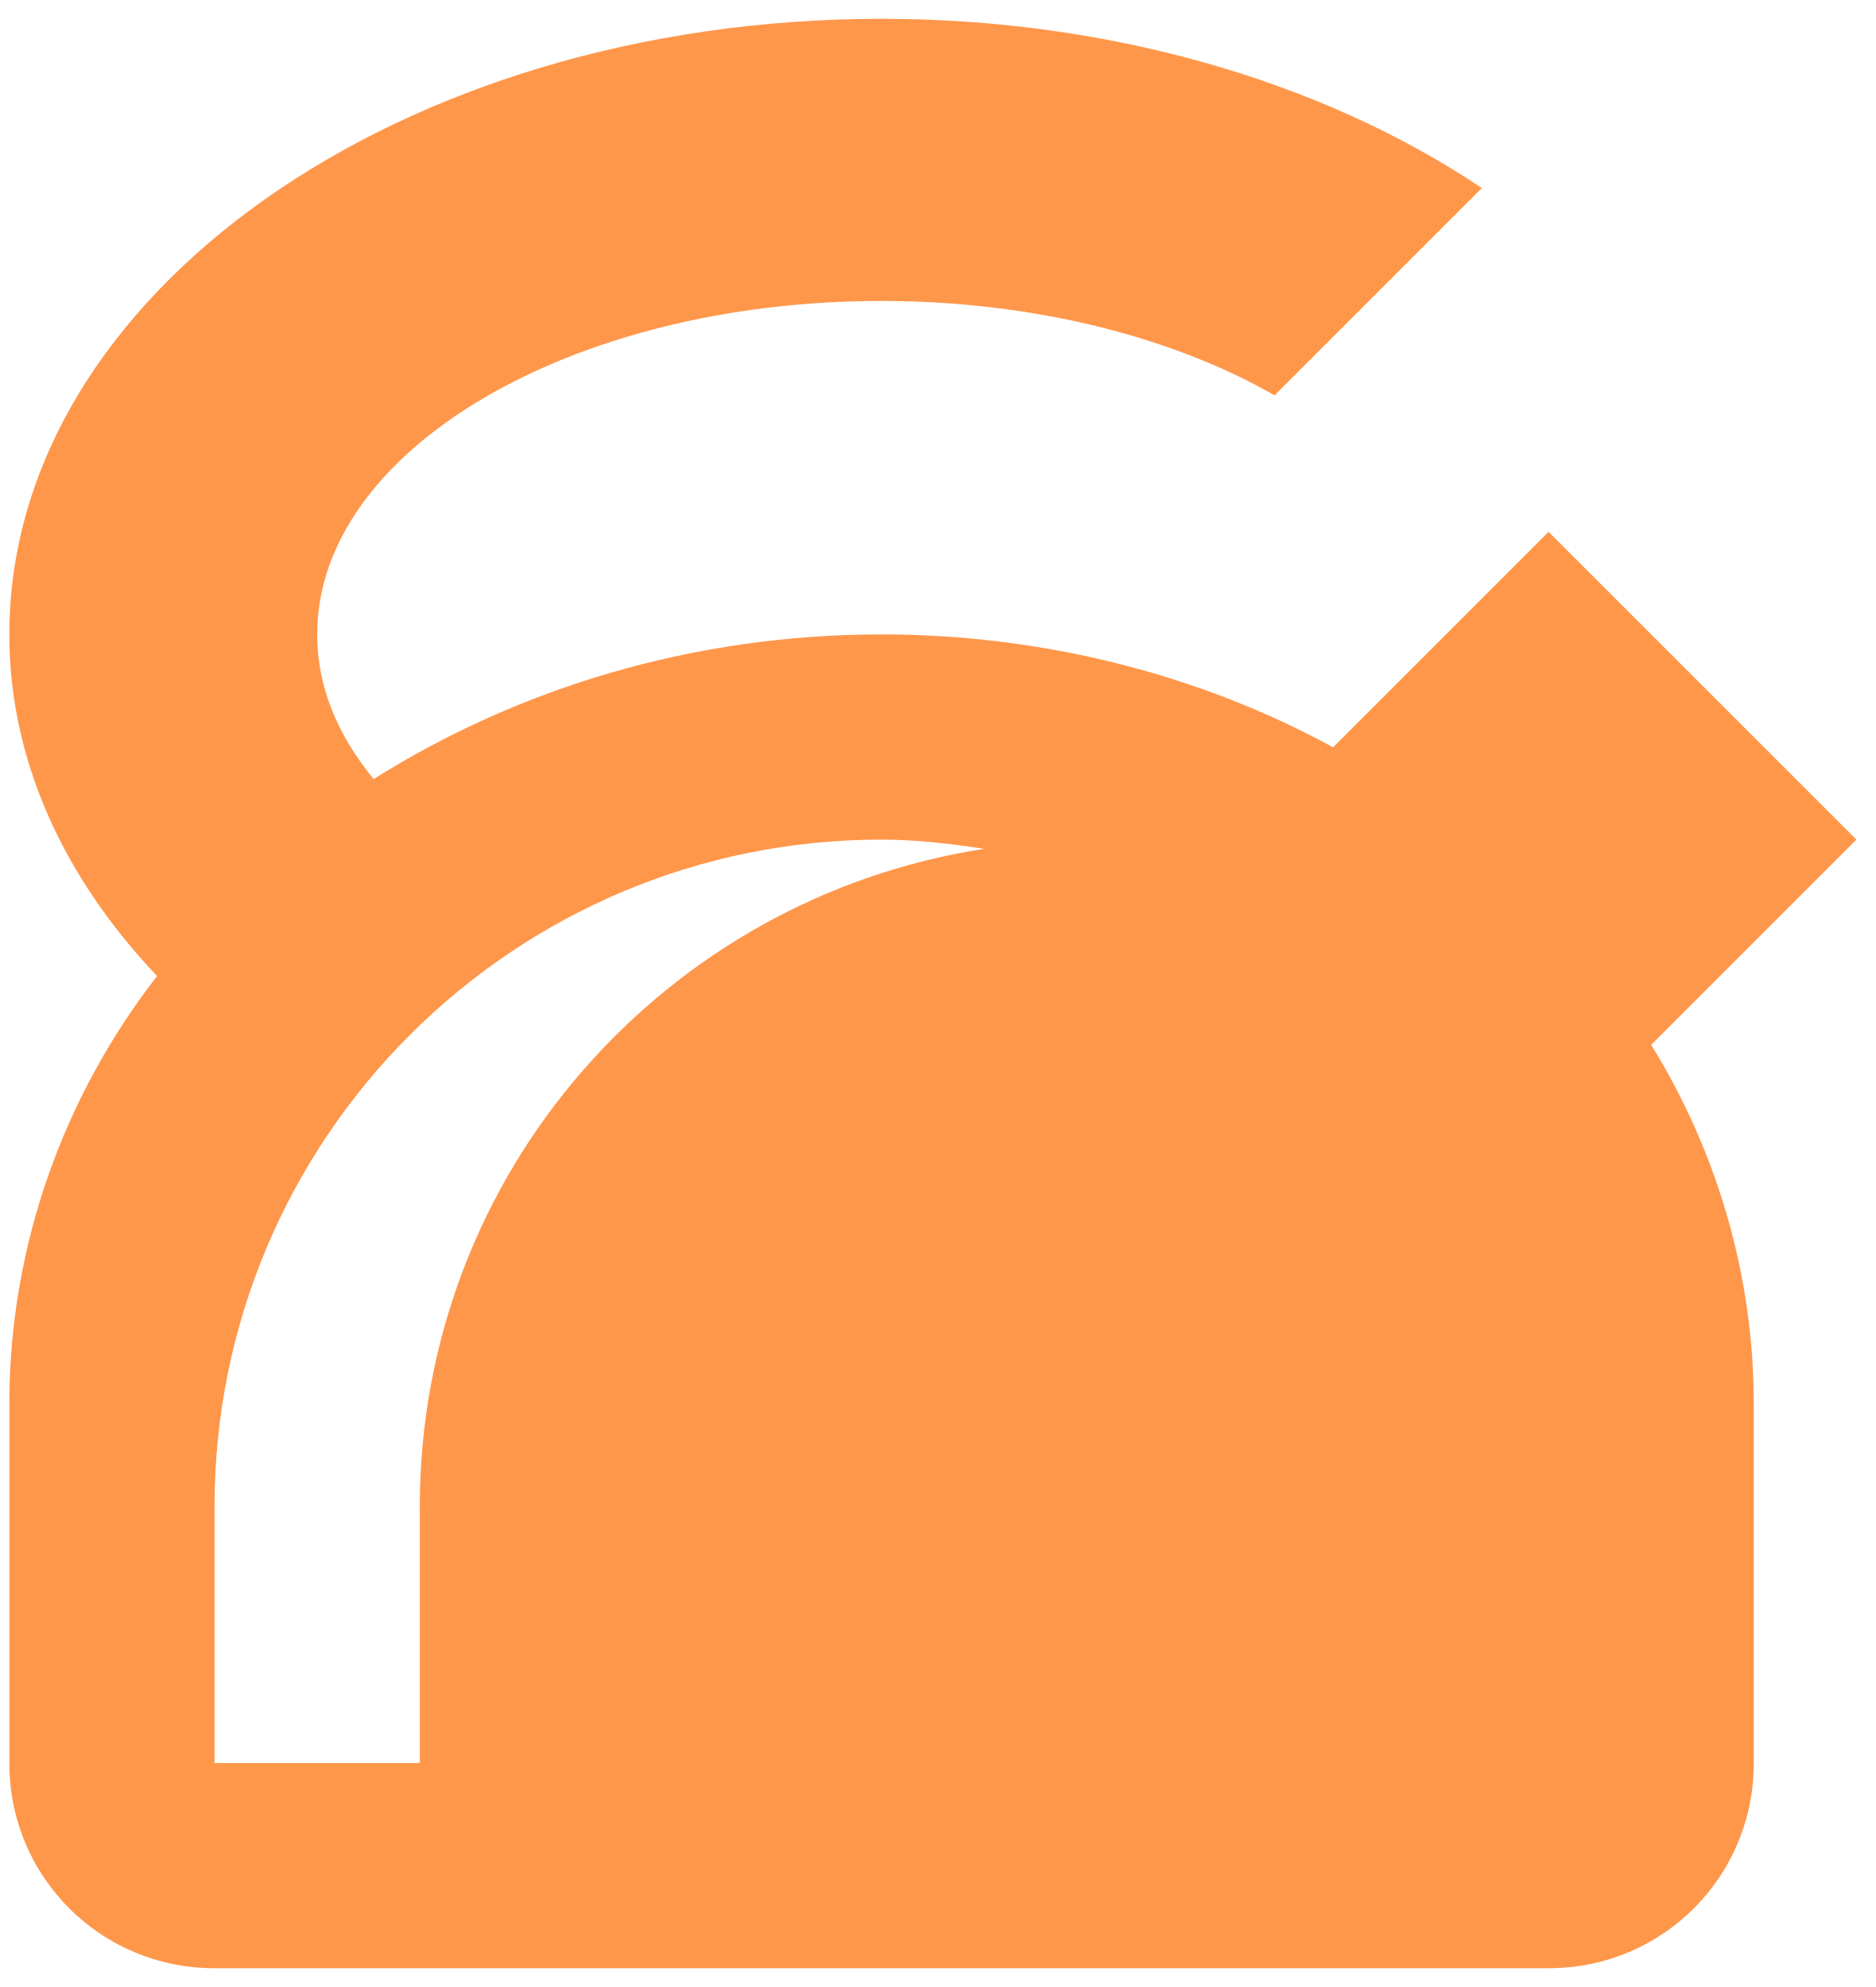
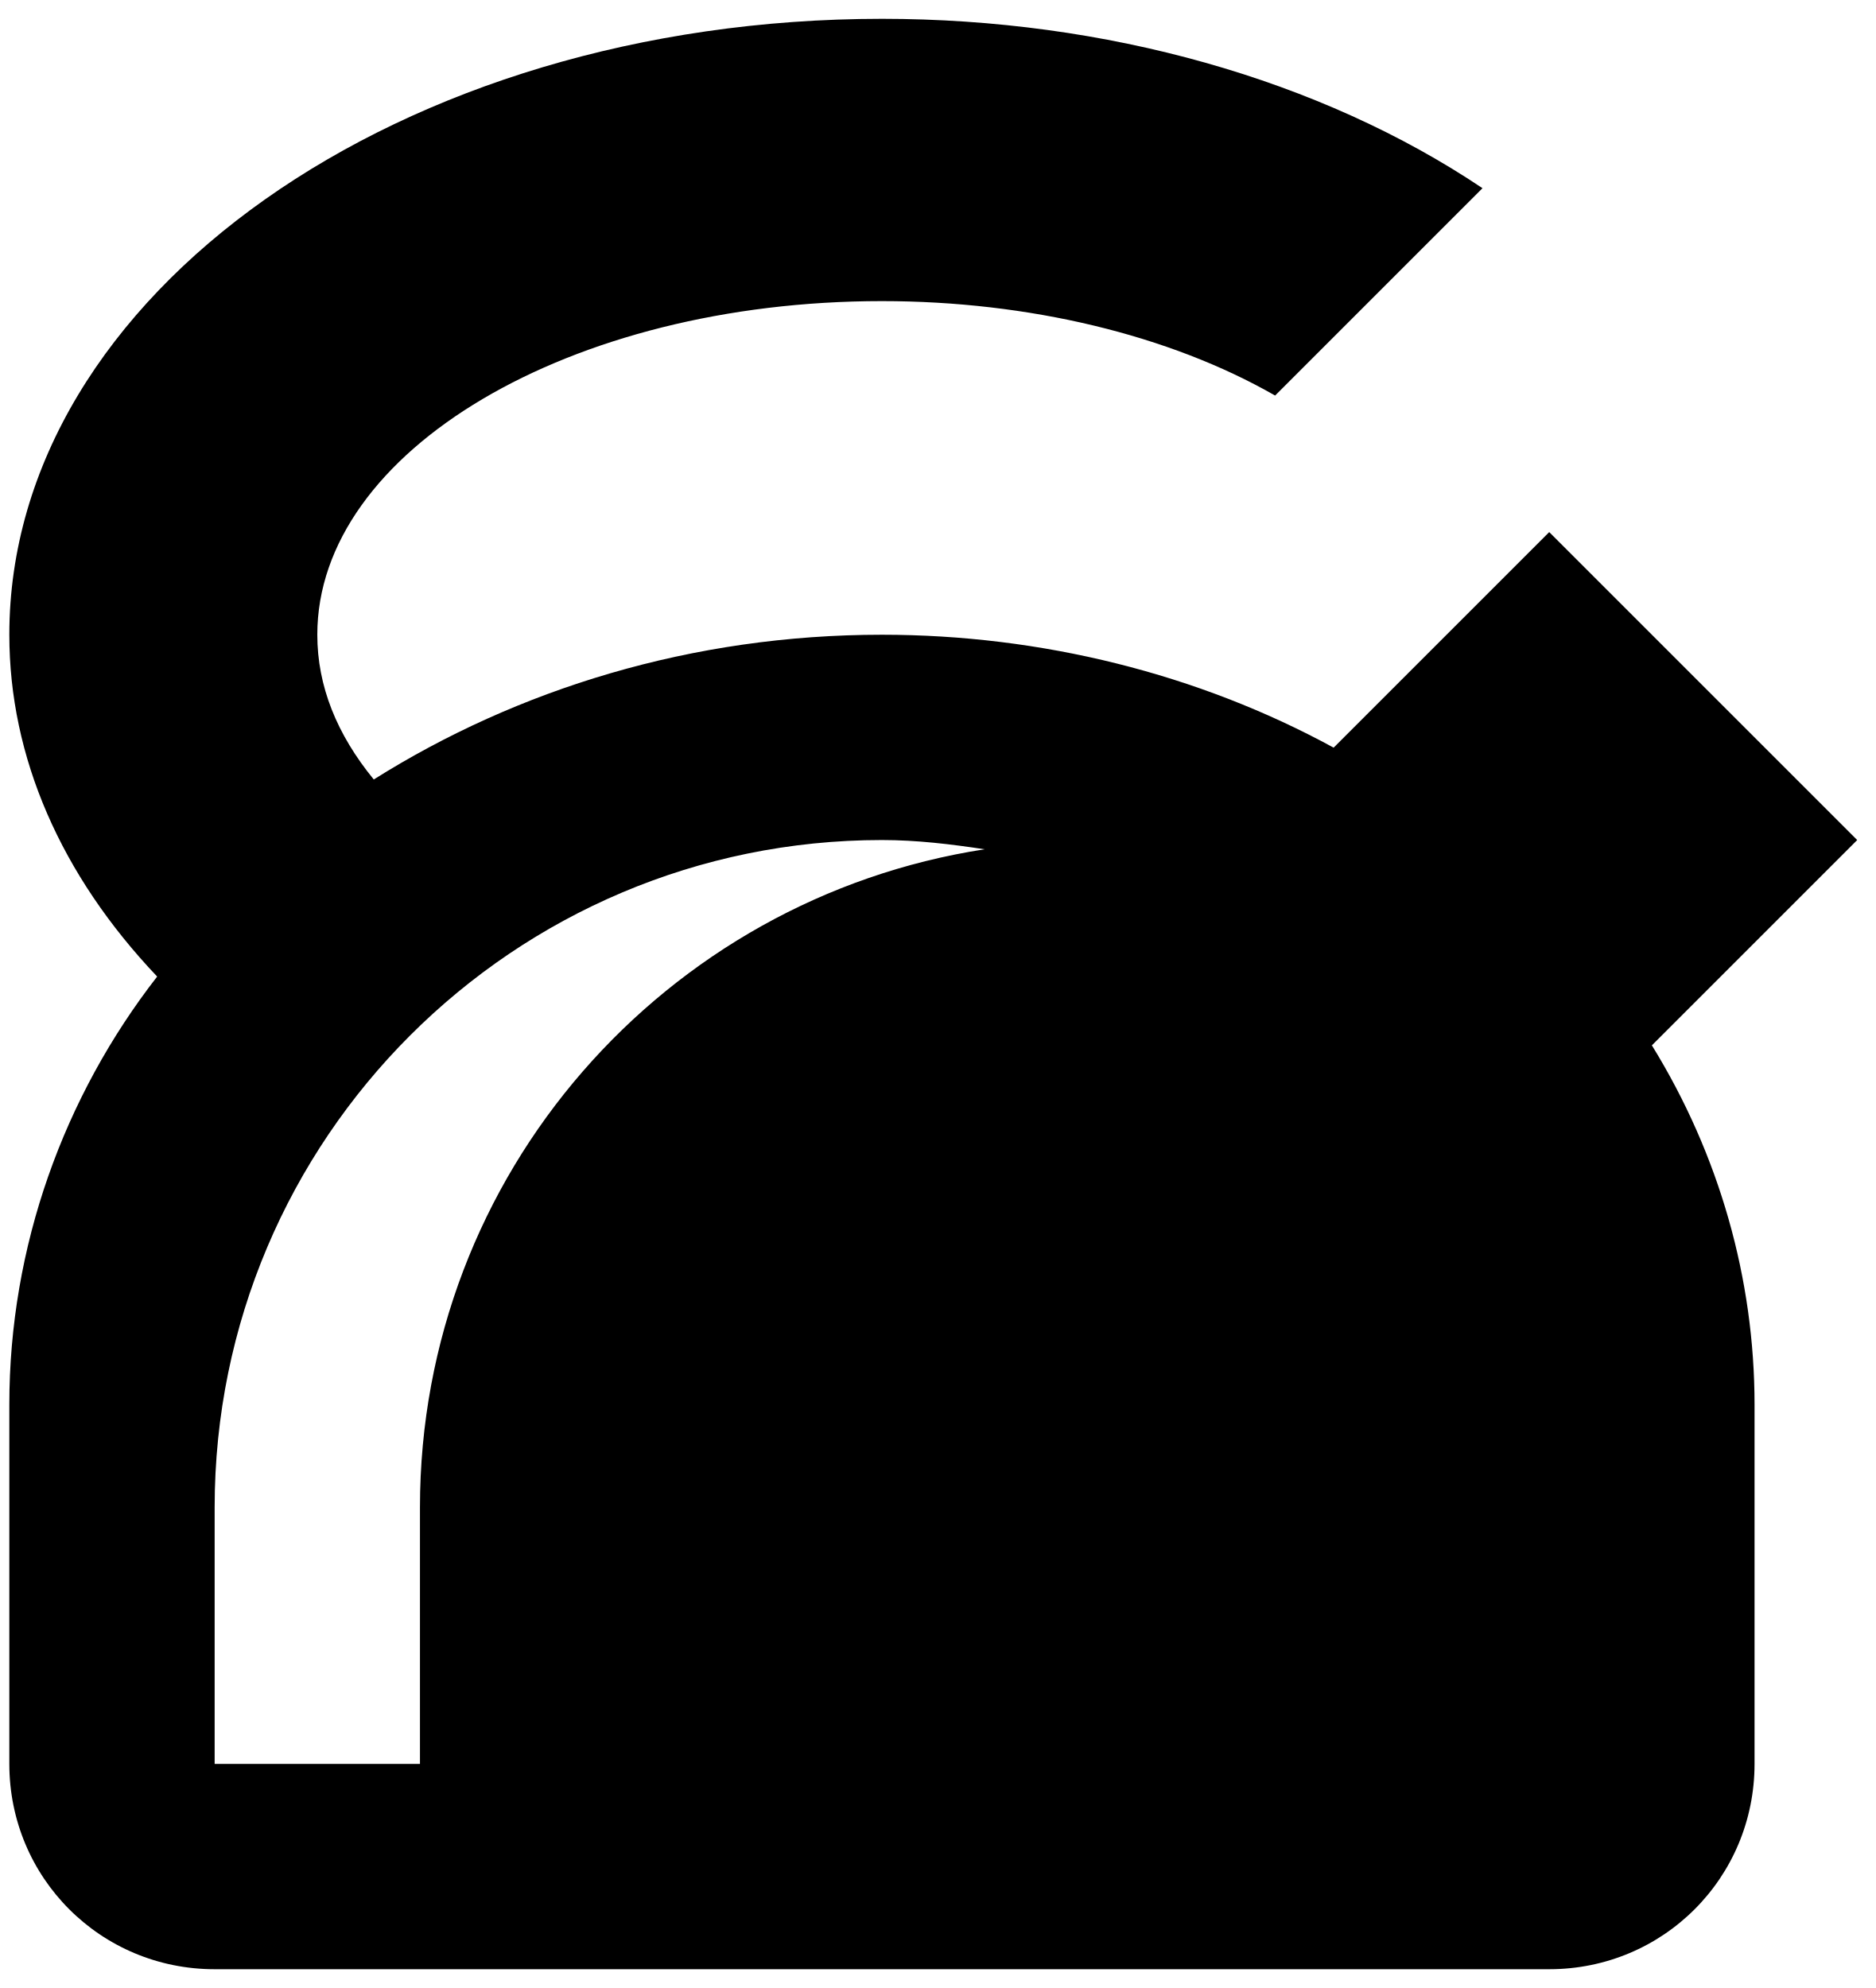
- <svg xmlns="http://www.w3.org/2000/svg" width="67px" height="71px" viewBox="0 0 67 71" version="1.1">
-   <defs />
-   <g id="Page-1" stroke="none" stroke-width="1" fill="none" fill-rule="evenodd">
-     <g id="Listagem" transform="translate(-515, -818)" fill-rule="nonzero" fill="#FF974B">
-       <g id="categorias" transform="translate(405, 256)">
-         <g id="Icones" transform="translate(73, 89)">
-           <g id="laranja">
-             <g id="row-3" transform="translate(0.333075, 438.672)">
-               <g id="Domesticos">
-                 <path d="M68.163,35 C50.968,35 37,44.862 37,56.997 L37,56.997 C37,61.36 38.833,65.576 42.279,69.205 C38.943,73.495 37,78.847 37,84.493 C37,88.673 37,93.036 37,97.325 C37,101.394 40.263,104.657 44.332,104.657 L91.993,104.657 C96.062,104.657 99.325,101.394 99.325,97.325 C99.325,93.109 99.325,88.563 99.325,84.493 C99.325,80.021 98.079,75.585 95.659,71.662 L102.991,64.329 L91.993,53.331 L84.294,61.03 C79.454,58.39 73.845,56.997 68.163,56.997 C61.38,56.997 55.148,58.94 50.015,62.166 C48.695,60.553 47.999,58.83 47.999,56.997 C47.999,50.435 57.017,45.082 68.163,45.082 L68.163,45.082 C73.405,45.082 78.428,46.292 82.204,48.455 L89.61,41.049 C83.817,37.163 76.155,35 68.163,35 L68.163,35 Z M68.163,64.329 C69.409,64.329 70.619,64.476 71.829,64.659 C60.427,66.419 51.665,76.244 51.665,88.16 L51.665,97.325 L44.332,97.325 L44.332,88.16 C44.332,74.999 55.001,64.329 68.163,64.329 L68.163,64.329 Z" id="domesticos" />
-               </g>
-             </g>
-           </g>
-         </g>
-       </g>
-     </g>
-   </g>
+ <svg xmlns="http://www.w3.org/2000/svg" version="1.1" width="966" height="1024" viewBox="0 0 966 1024">
+   <g id="icomoon-ignore">
+ </g>
+   <path d="M454.246 9.692c-247.986 0-449.442 142.235-449.442 317.253v0c0 62.922 26.438 123.729 76.141 176.076-48.117 61.864-76.141 139.063-76.141 220.491 0 60.278 0 123.2 0 185.064 0 58.692 47.059 105.751 105.751 105.751h687.382c58.692 0 105.751-47.059 105.751-105.751 0-60.807 0-126.373 0-185.064 0-64.508-17.978-128.488-52.876-185.064l105.751-105.751-158.627-158.627-111.039 111.039c-69.796-38.070-150.695-58.163-232.652-58.163-97.82 0-187.708 28.024-261.734 74.555-19.035-23.265-29.082-48.117-29.082-74.555 0-94.647 130.074-171.846 290.816-171.846v0c75.612 0 148.052 17.449 202.513 48.646l106.809-106.809c-83.543-56.048-194.053-87.245-309.322-87.245v0zM454.246 432.696c17.978 0 35.427 2.115 52.876 4.759-164.443 25.38-290.816 167.087-290.816 338.932v132.189h-105.751v-132.189c0-189.815 153.876-343.691 343.691-343.691v0z" />
</svg>
